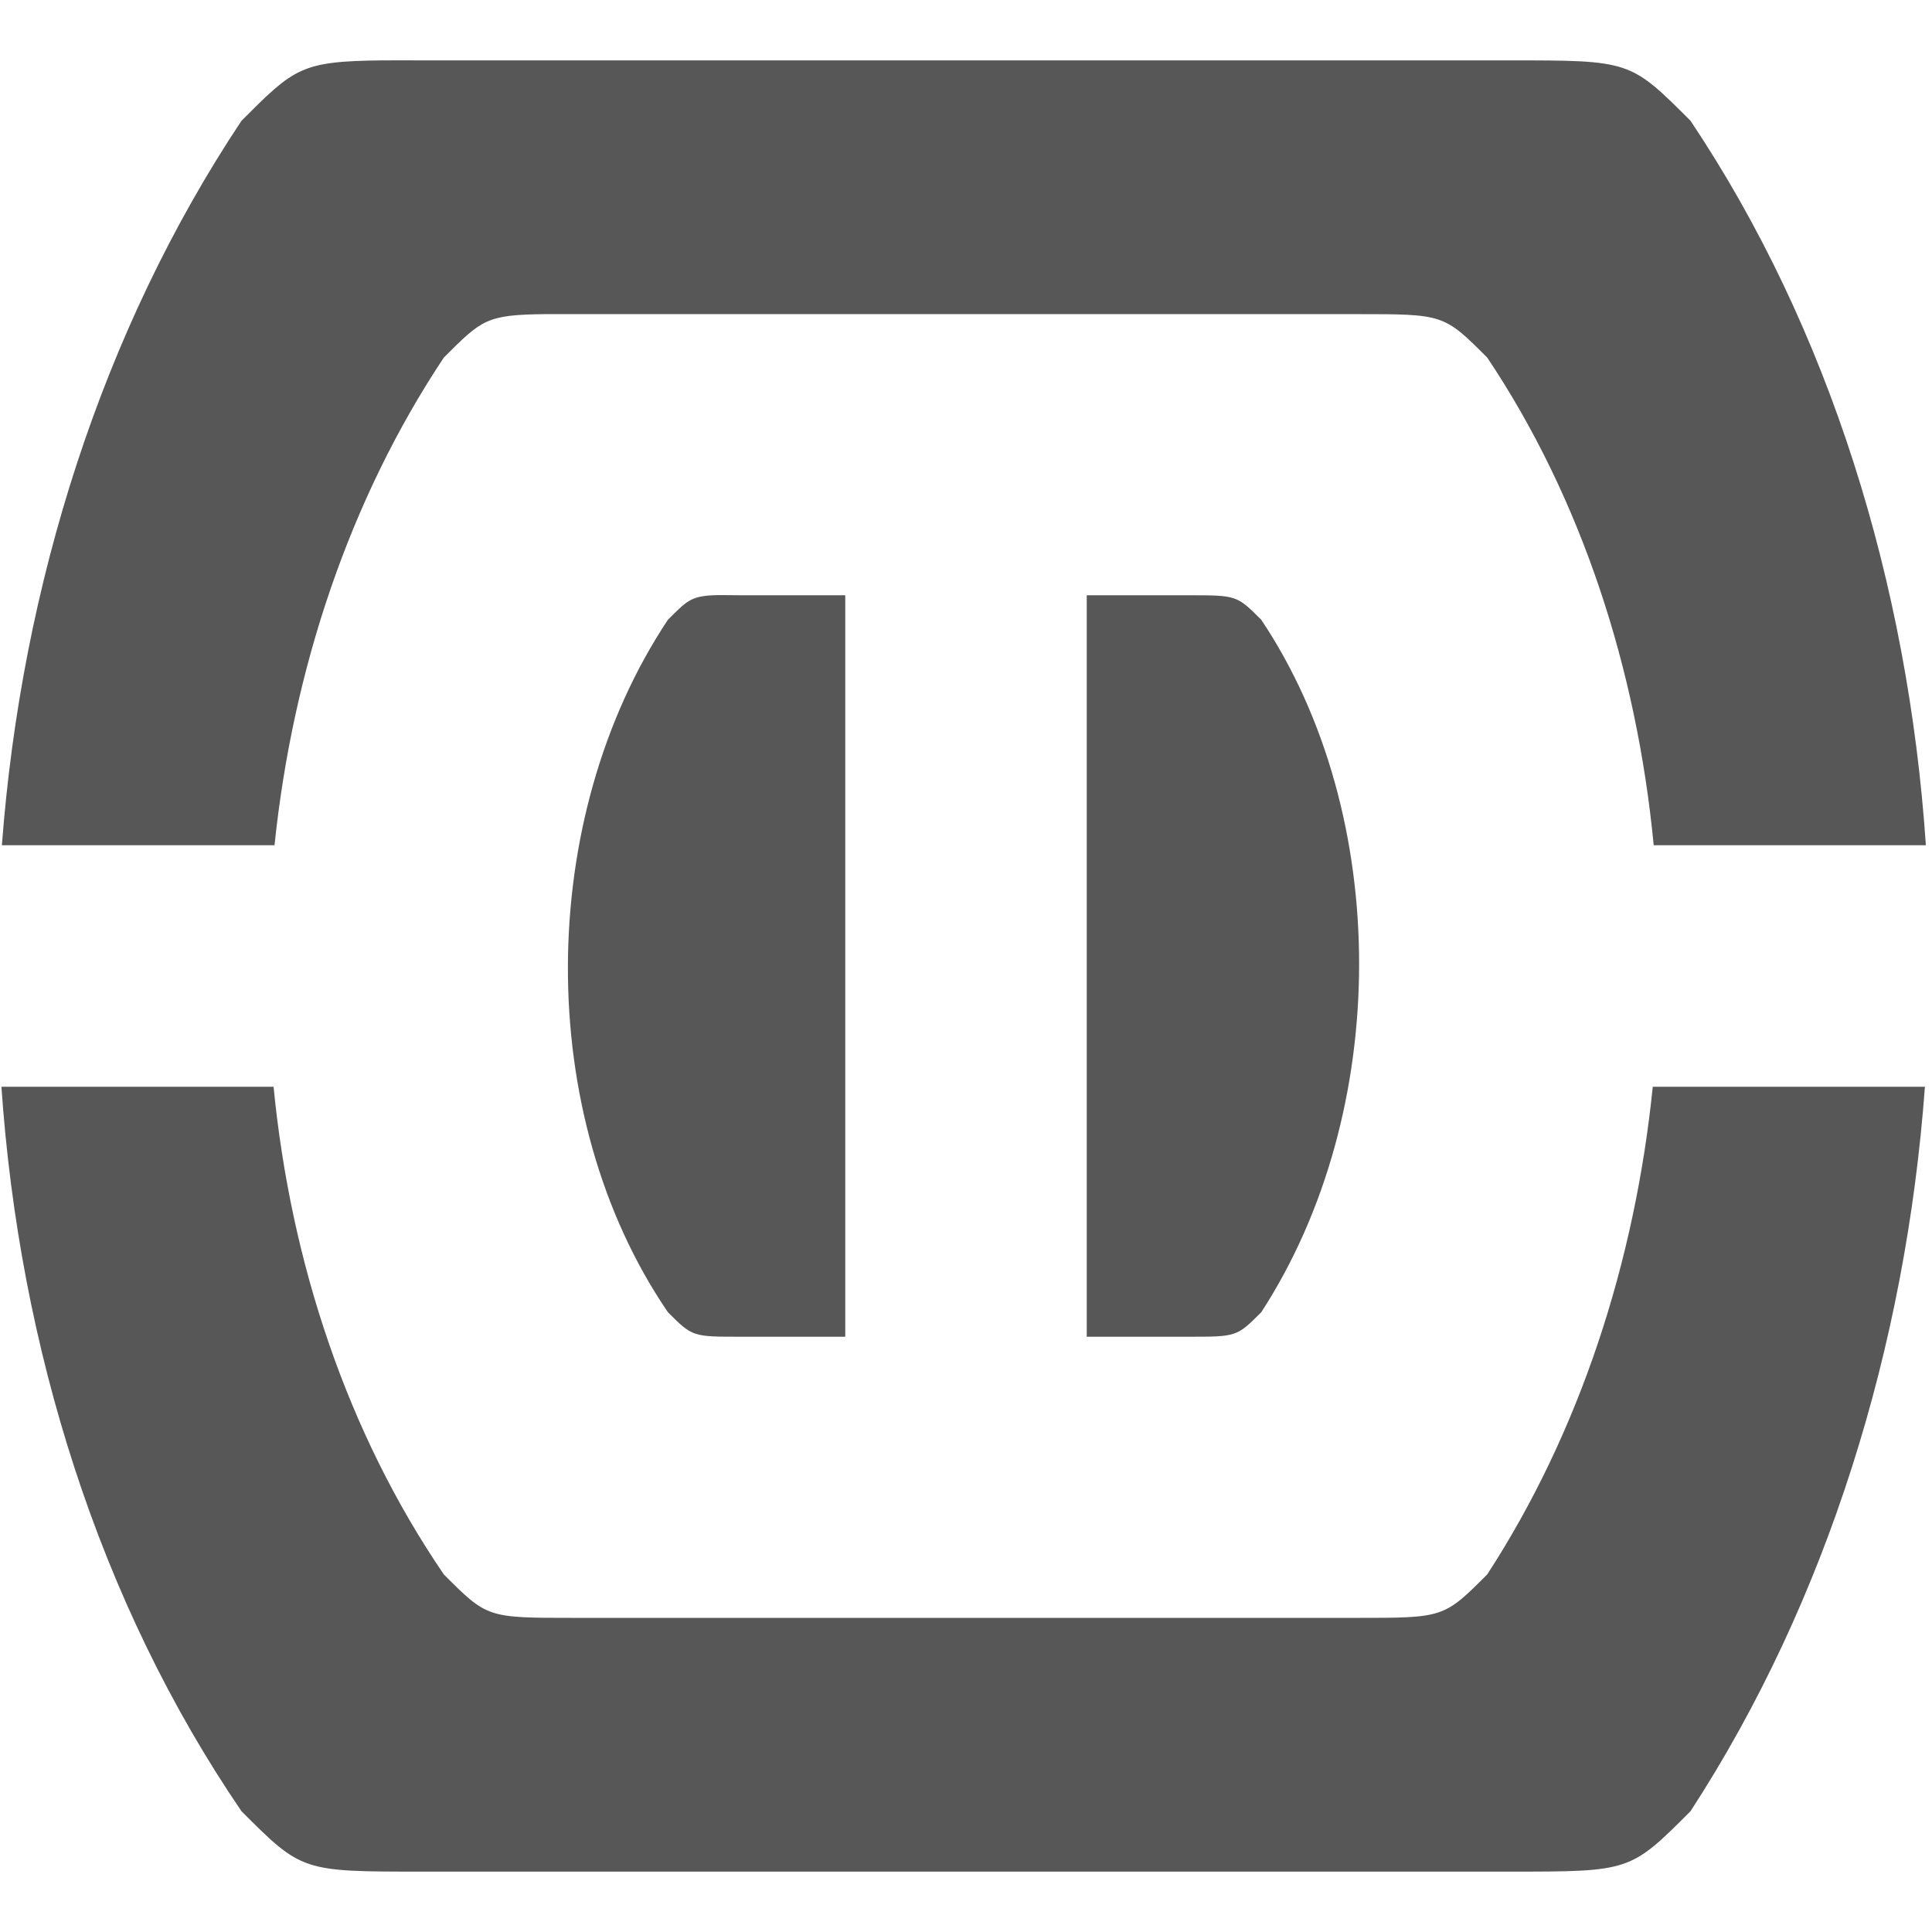
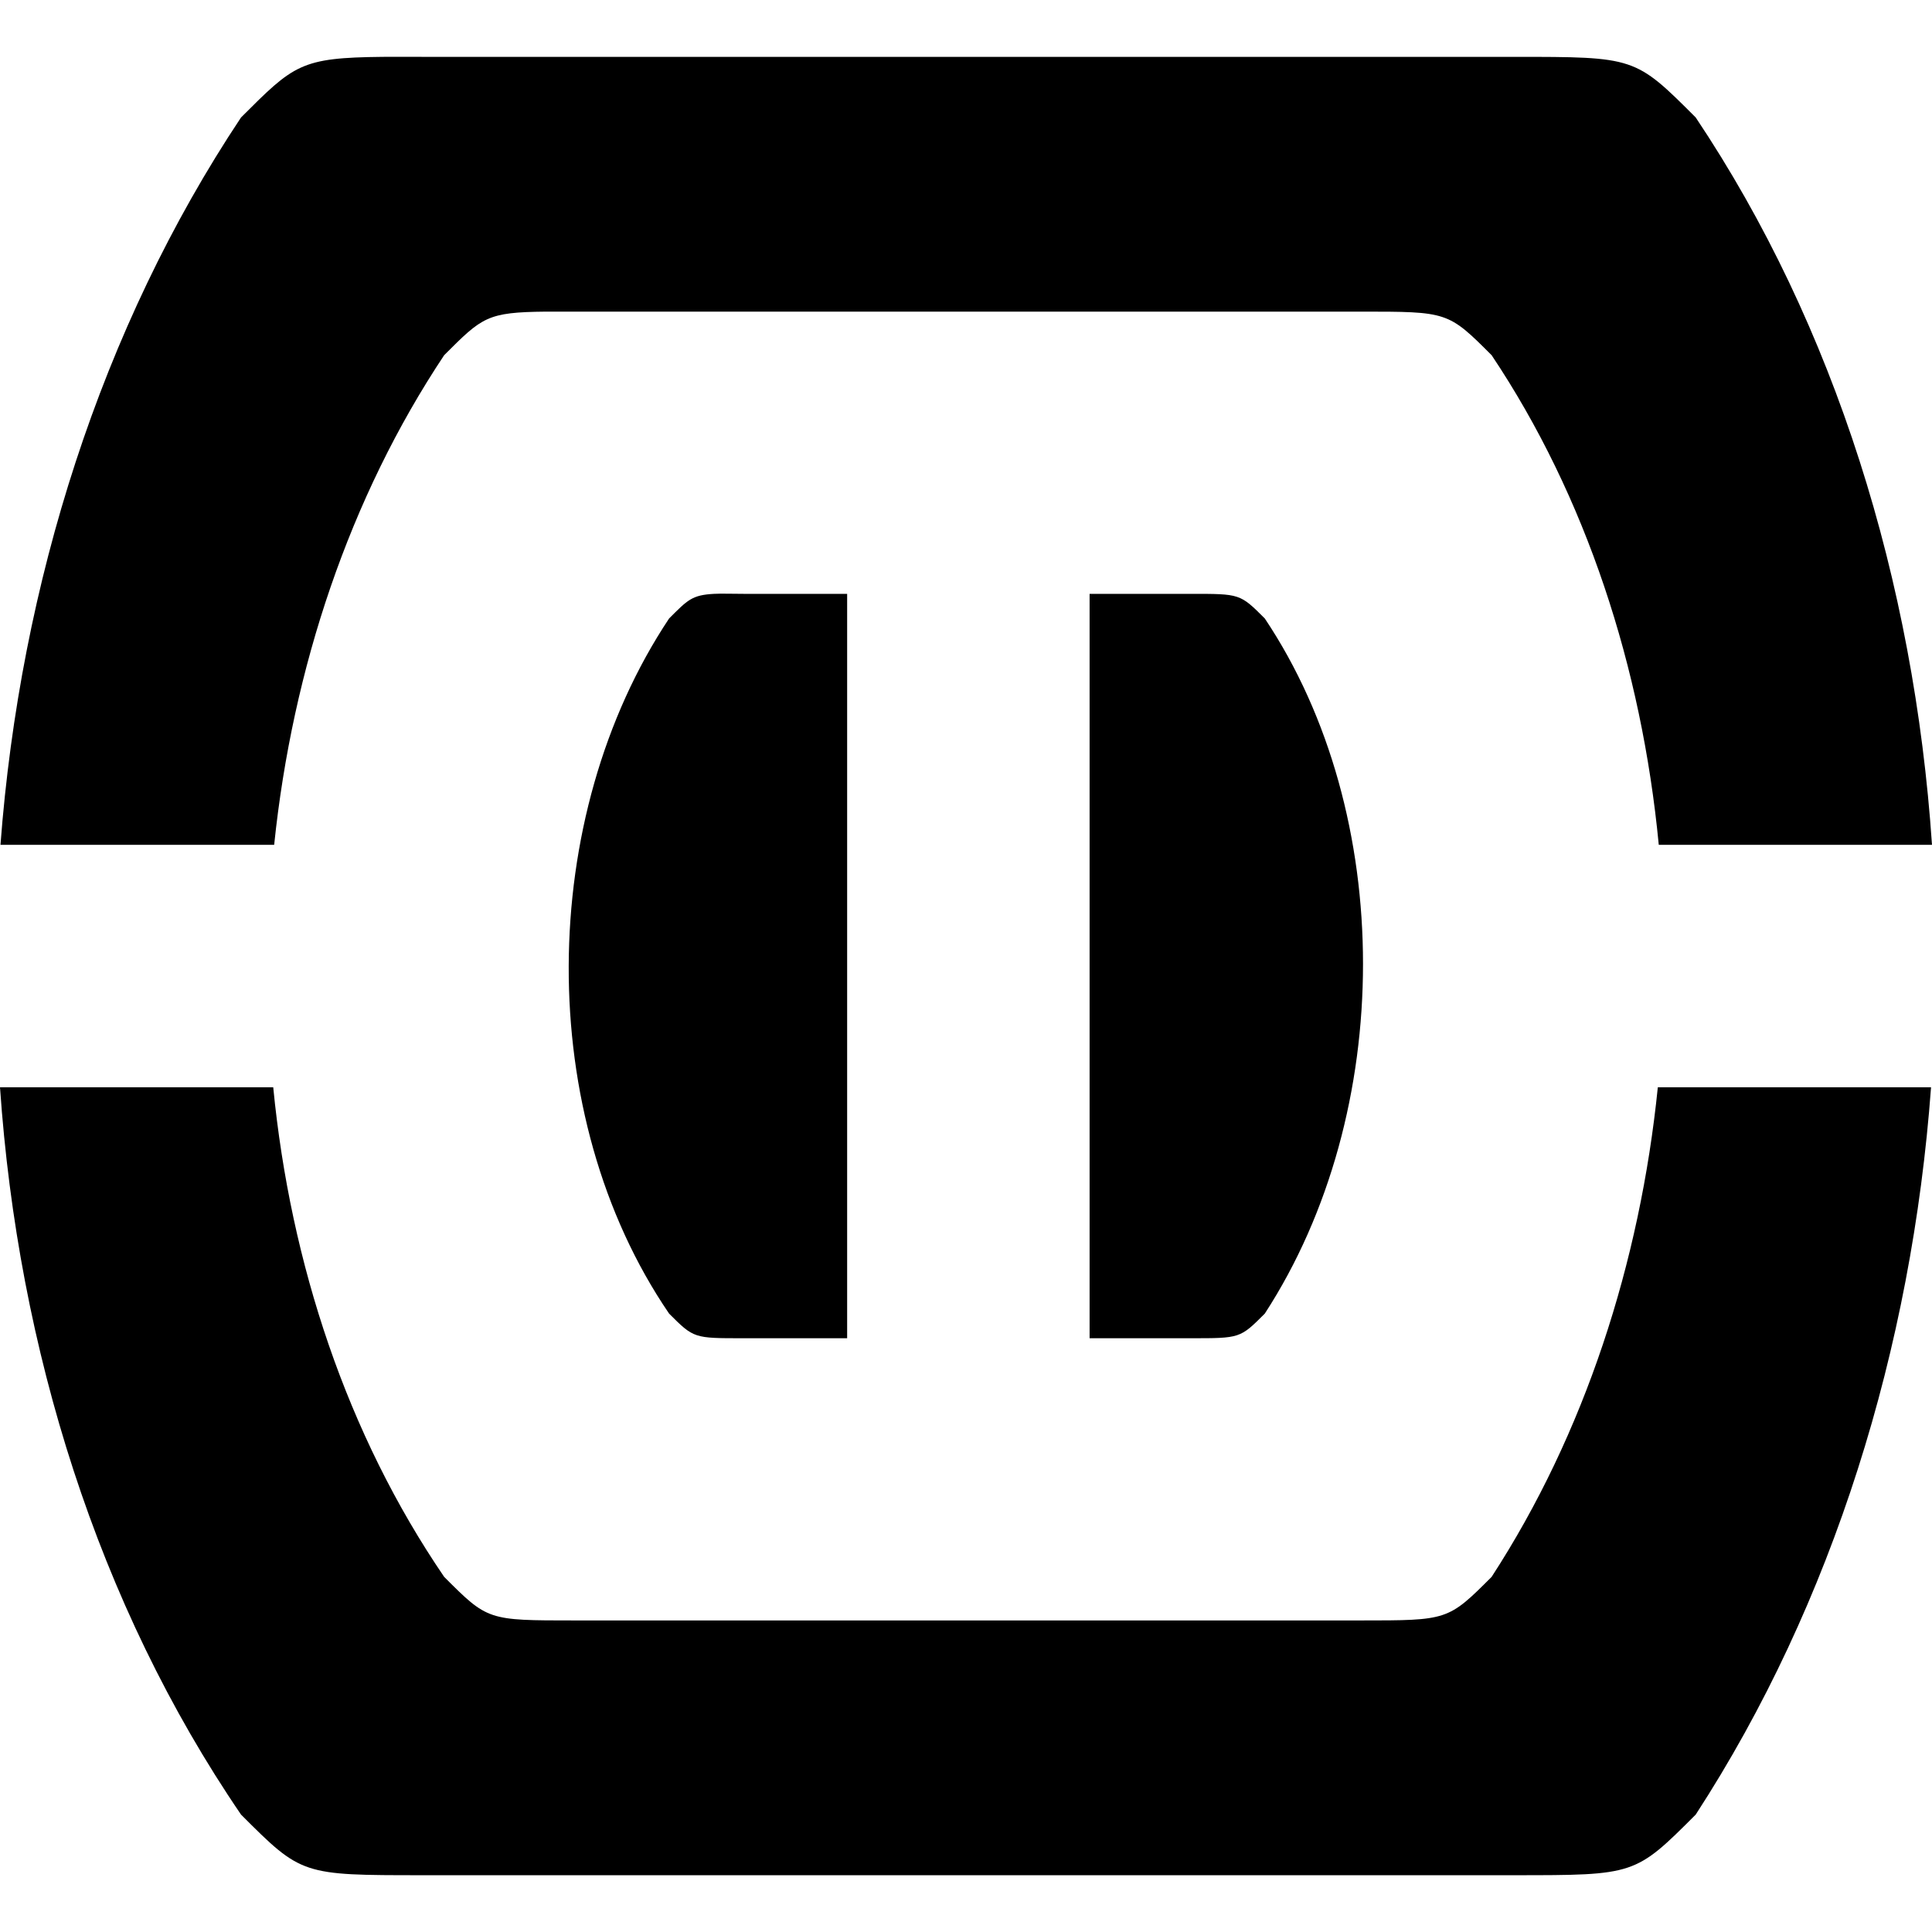
<svg xmlns="http://www.w3.org/2000/svg" width="128" height="128" id="svg2" version="1.1">
  <defs id="defs4">
    </defs>
  <g id="layer1" transform="translate(0,-924.3622)">
-     <path style="opacity:0.66;fill:#000000;fill-opacity:1;fill-rule:nonzero;stroke:none" d="M 25.344 4 C 19.93 4.055 19.5 4.5 16 8 C 6.774 21.866 1.427 38.729 0.125 56 L 18.188 56 C 19.397 44.351 23.162 33.072 29.406 23.688 C 31.926 21.168 32.227 20.852 36.125 20.812 C 36.682 20.808 37.311 20.812 38.031 20.812 L 89.875 20.812 C 95.635 20.812 95.651 20.808 98.531 23.688 C 104.761 32.997 108.439 44.293 109.562 56 L 127.594 56 C 126.419 38.635 121.204 21.756 112 8 C 108 4 108 4 100 4 L 28 4 C 27 4 26.117 3.992 25.344 4 z M 0.094 72 C 1.284 89.27 6.538 106.134 16 120 C 20 124 20 124 28 124 L 100 124 C 108 124 108 124 112 120 C 121.082 106.027 126.267 89.178 127.531 72 L 109.5 72 C 108.323 83.582 104.673 94.864 98.531 104.312 C 95.651 107.192 95.635 107.188 89.875 107.188 L 38.031 107.188 C 32.271 107.188 32.286 107.192 29.406 104.312 C 23.003 94.928 19.261 83.649 18.125 72 L 0.094 72 z " transform="translate(0,924.3622)" id="rect2815" />
-     <path style="opacity:0.66;fill:#000000;fill-opacity:1;fill-rule:nonzero;stroke:none" d="M 47.219 39.438 C 45.76 39.514 45.479 39.834 44.25 41.062 C 35.528 54.17 35.306 73.83 44.25 86.938 C 45.888 88.576 45.879 88.562 49.156 88.562 L 56 88.562 L 56 39.438 L 49.156 39.438 C 48.337 39.438 47.705 39.412 47.219 39.438 z M 72 39.438 L 72 88.562 L 78.656 88.562 C 81.933 88.562 81.924 88.576 83.562 86.938 C 92.206 73.64 92.206 53.98 83.562 41.062 C 81.924 39.424 81.933 39.438 78.656 39.438 L 72 39.438 z " transform="translate(0,924.3622)" id="path2832" />
+     <g id="g4186" transform="matrix(1.003922,0,0,1.003922,-9.411965e-2,-3.874218)">
+       <path id="rect2815" transform="translate(0,924.3622)" d="M 25.344,4 C 19.93,4.055 19.5,4.5 16,8 6.774,21.866 1.427,38.729 0.125,56 l 18.062,0 c 1.209,-11.649 4.974,-22.928 11.219,-32.312 2.52,-2.52 2.821,-2.836 6.719,-2.875 0.557,-0.005 1.186,0 1.906,0 l 51.844,0 c 5.76,0 5.776,-0.005 8.656,2.875 6.229,9.31 9.908,20.606 11.031,32.312 l 18.031,0 C 126.419,38.635 121.204,21.756 112,8 108,4 108,4 100,4 L 28,4 C 27,4 26.117,3.992 25.344,4 z m -25.25,68 C 1.284,89.27 6.538,106.134 16,120 c 4,4 4,4 12,4 l 72,0 c 8,0 8,0 12,-4 9.082,-13.973 14.267,-30.822 15.531,-48 L 109.5,72 c -1.177,11.582 -4.827,22.864 -10.969,32.312 -2.88,2.88 -2.896,2.875 -8.656,2.875 l -51.844,0 c -5.76,0 -5.745,0.005 -8.625,-2.875 C 23.003,94.928 19.261,83.649 18.125,72 z" style="opacity:1;fill:#000000;fill-opacity:1;fill-rule:nonzero;stroke:none" />
+       <path id="path2832" transform="translate(0,924.3622)" d="m 47.219,39.438 c -1.459,0.077 -1.74,0.396 -2.969,1.625 -8.722,13.107 -8.944,32.768 0,45.875 1.638,1.638 1.629,1.625 4.906,1.625 l 6.844,0 0,-49.125 -6.844,0 c -0.819,0 -1.451,-0.026 -1.938,0 z m 24.781,0 0,49.125 6.656,0 c 3.277,0 3.268,0.013 4.906,-1.625 8.643,-13.297 8.643,-32.958 0,-45.875 -1.638,-1.638 -1.629,-1.625 -4.906,-1.625 z" style="opacity:1;fill:#000000;fill-opacity:1;fill-rule:nonzero;stroke:none" />
+     </g>
  </g>
</svg>
